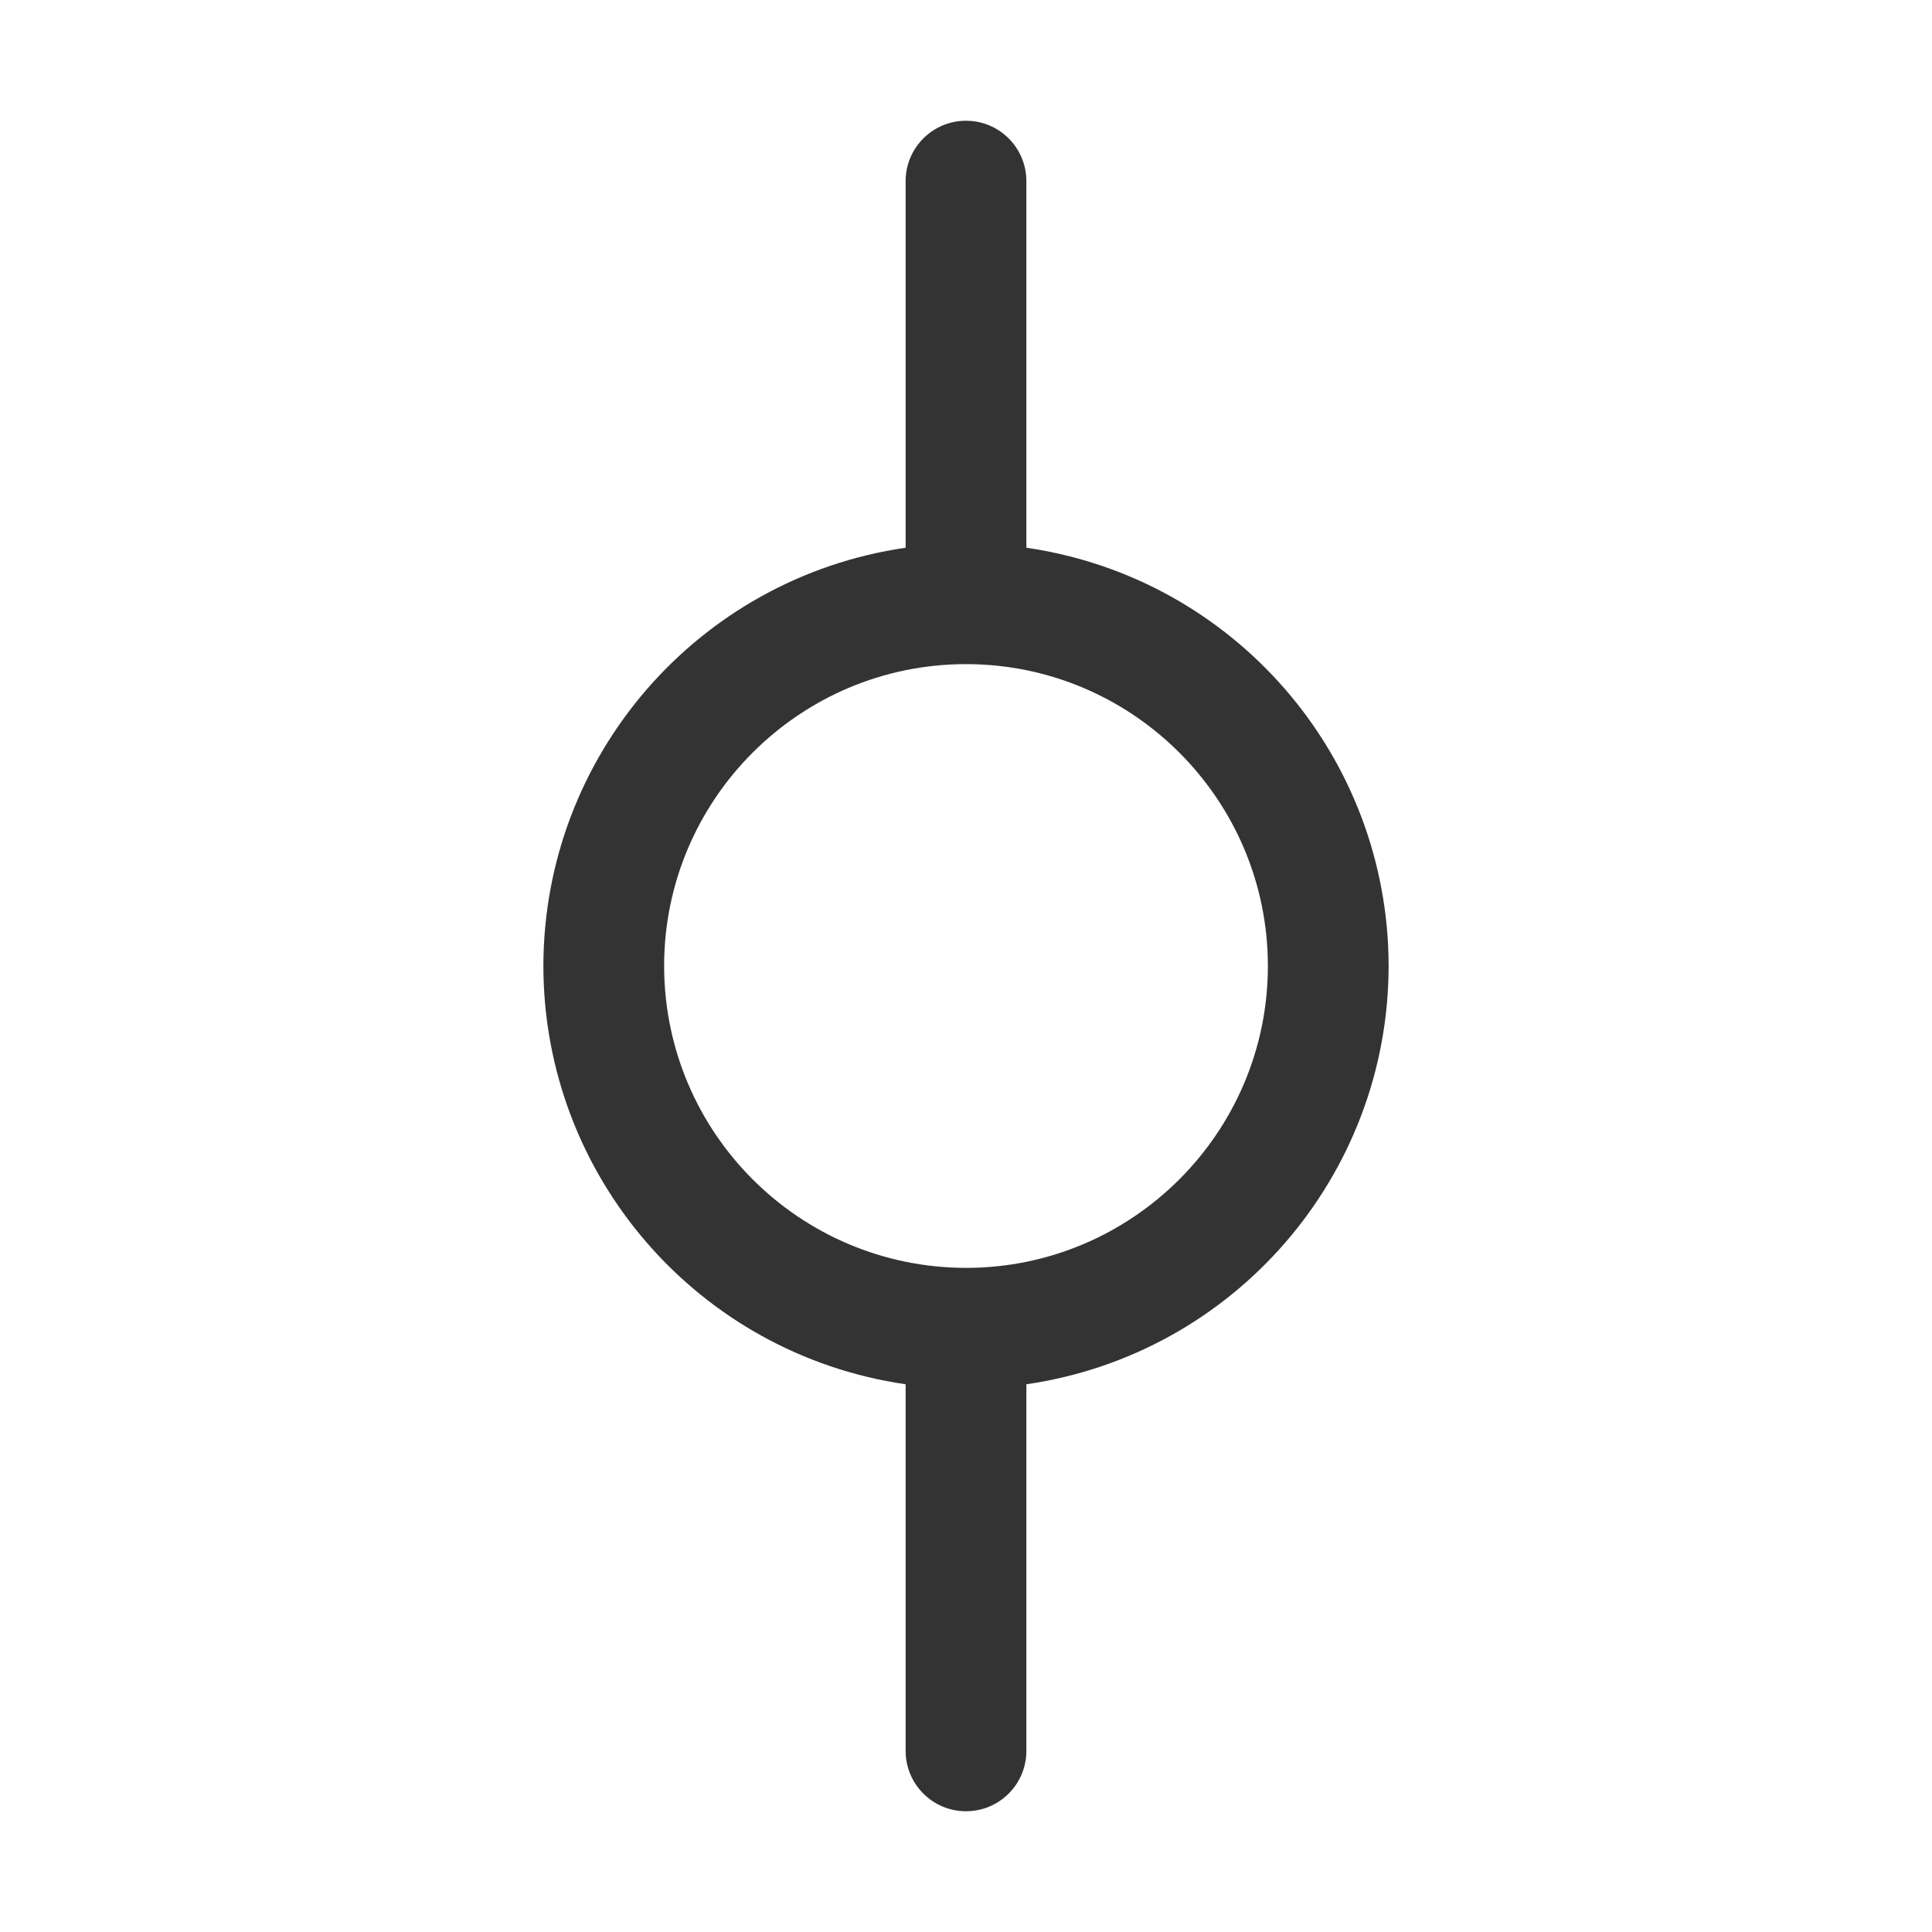
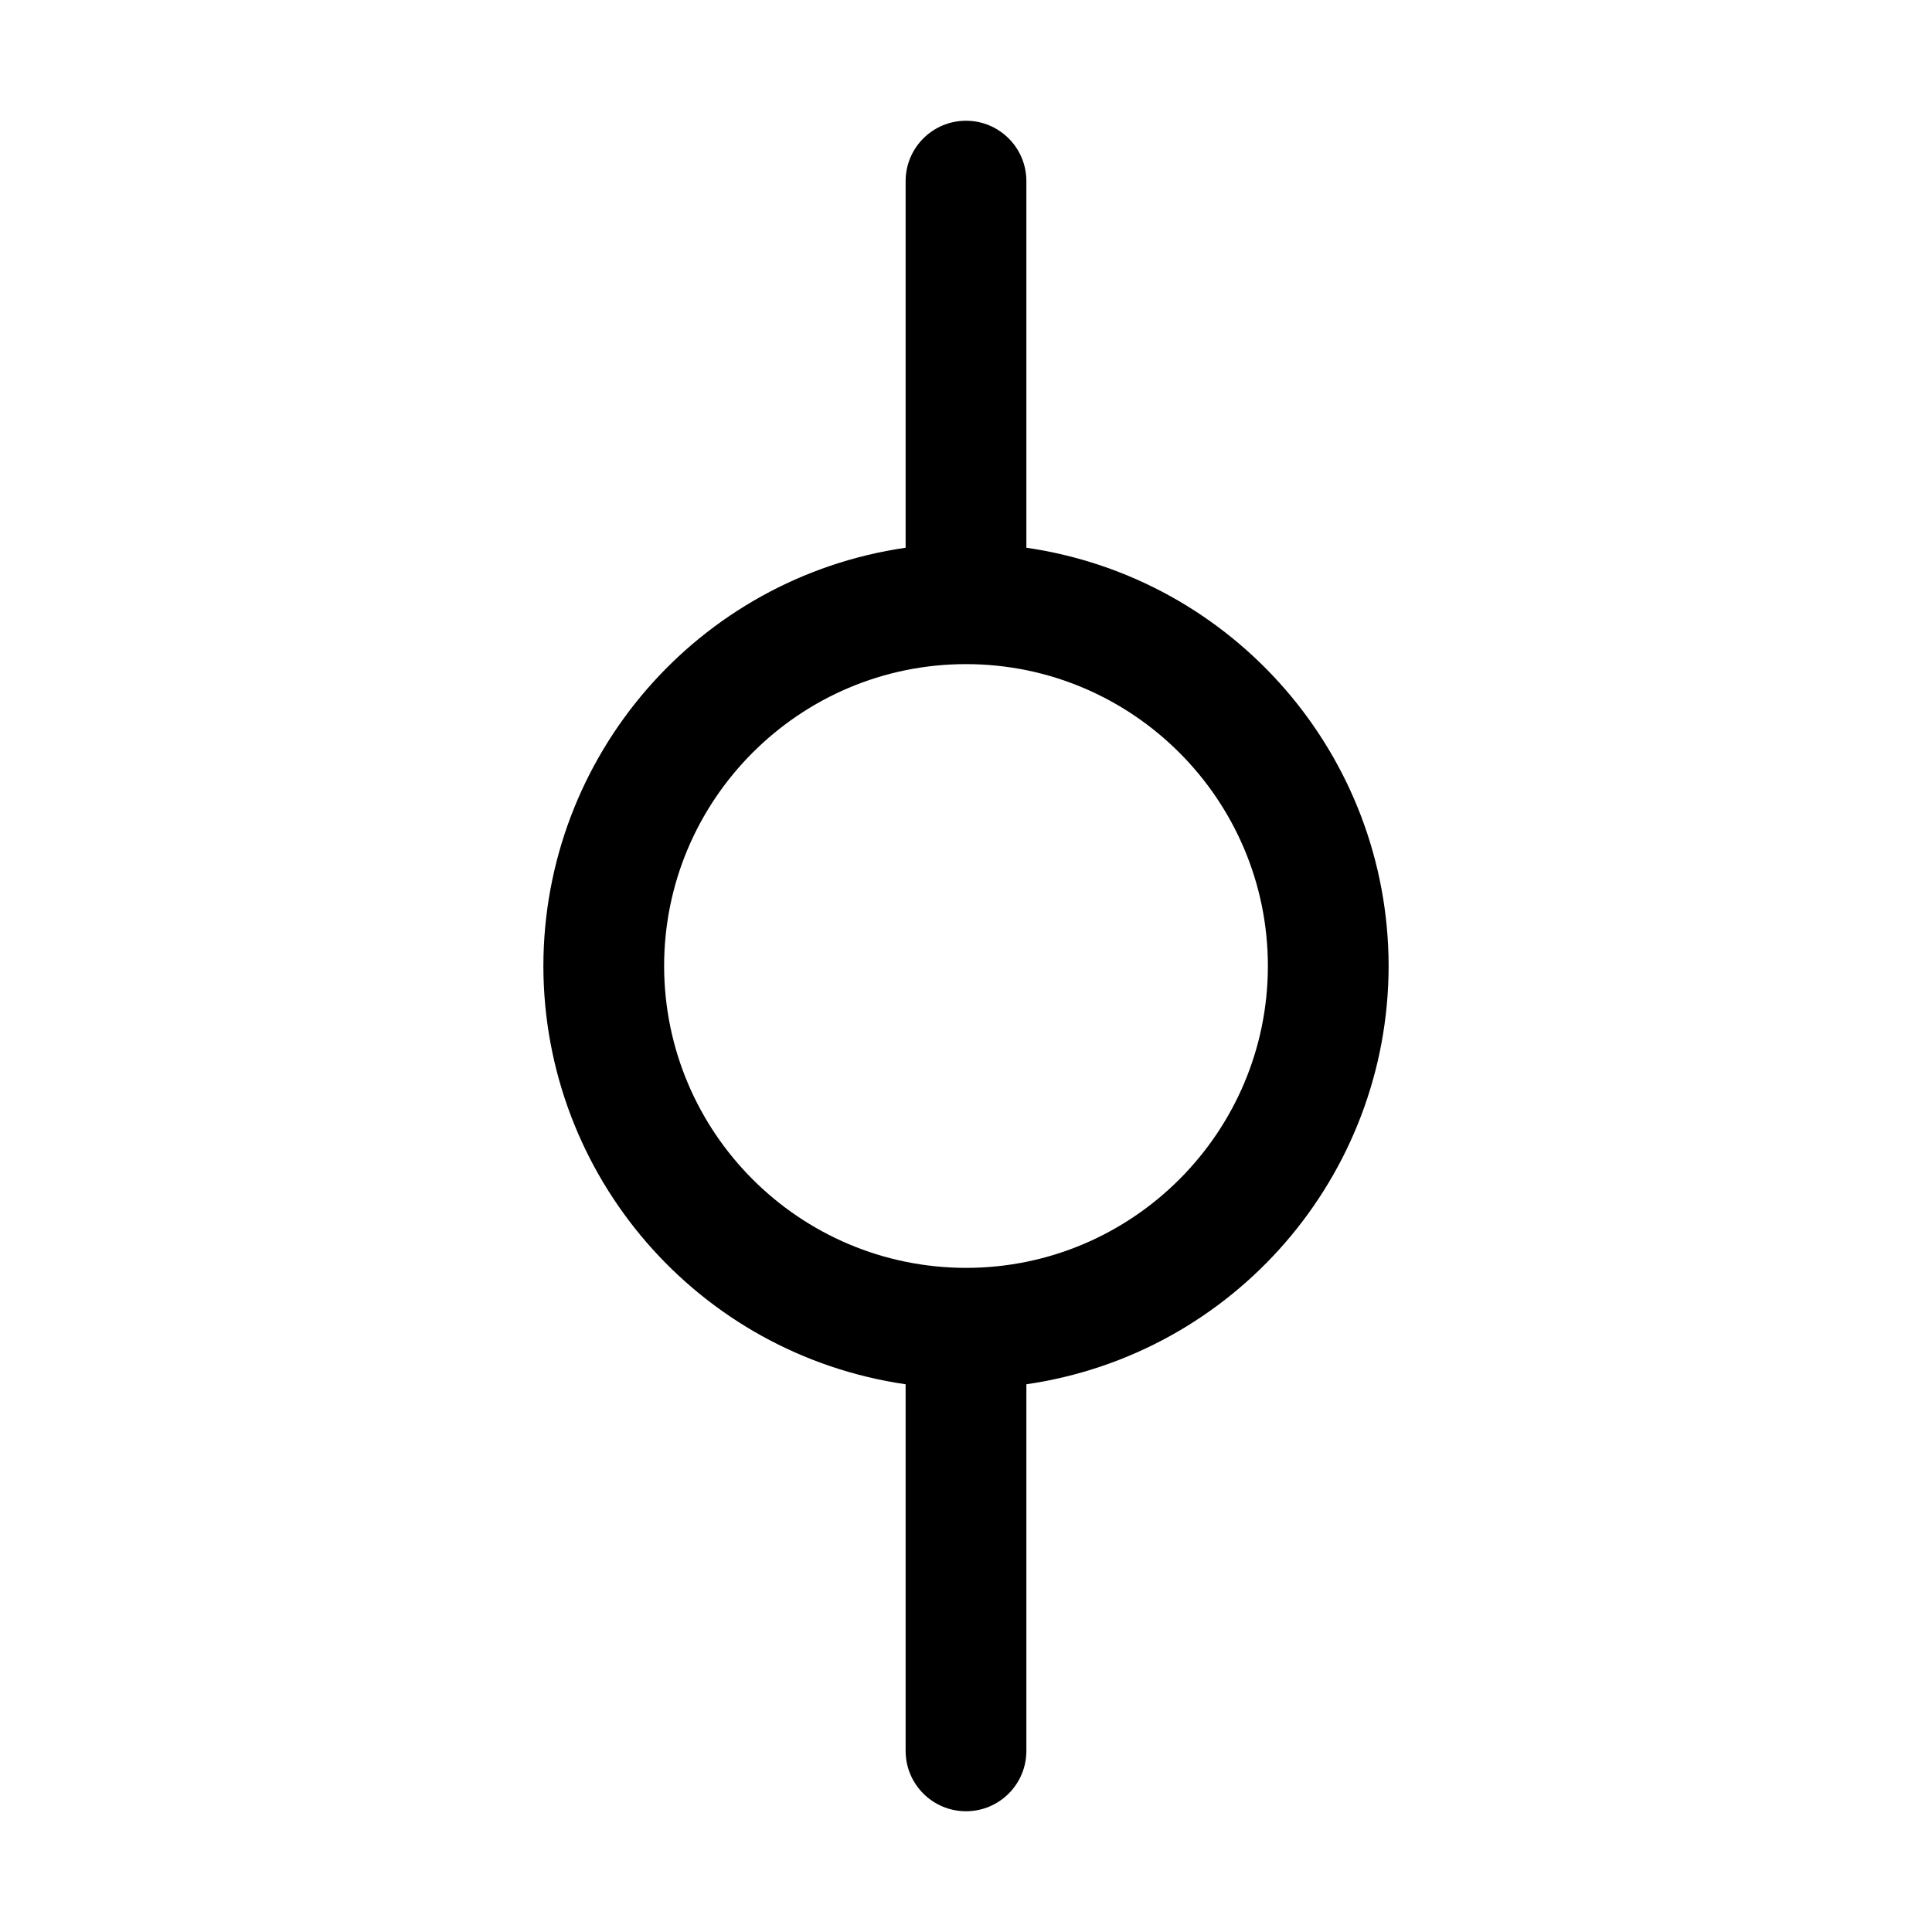
<svg xmlns="http://www.w3.org/2000/svg" width="24" height="24" viewBox="0 0 16 16">
-   <path fill="#333333" d="M11.5 8a3.505 3.505 0 0 0-3-3.464V1.5a.5.5 0 0 0-1 0v3.036A3.505 3.505 0 0 0 4.5 8a3.505 3.505 0 0 0 3 3.464V14.5a.5.5 0 0 0 1 0v-3.036A3.505 3.505 0 0 0 11.5 8M8 10.5A2.503 2.503 0 0 1 5.5 8c0-1.378 1.121-2.5 2.5-2.5s2.5 1.122 2.5 2.5s-1.121 2.5-2.5 2.5" />
+   <path fill="currentColor" d="M11.5 8a3.505 3.505 0 0 0-3-3.464V1.5a.5.5 0 0 0-1 0v3.036A3.505 3.505 0 0 0 4.5 8a3.505 3.505 0 0 0 3 3.464V14.5a.5.5 0 0 0 1 0v-3.036A3.505 3.505 0 0 0 11.5 8M8 10.5A2.503 2.503 0 0 1 5.5 8c0-1.378 1.121-2.5 2.5-2.5s2.5 1.122 2.5 2.5s-1.121 2.5-2.5 2.5" />
</svg>
